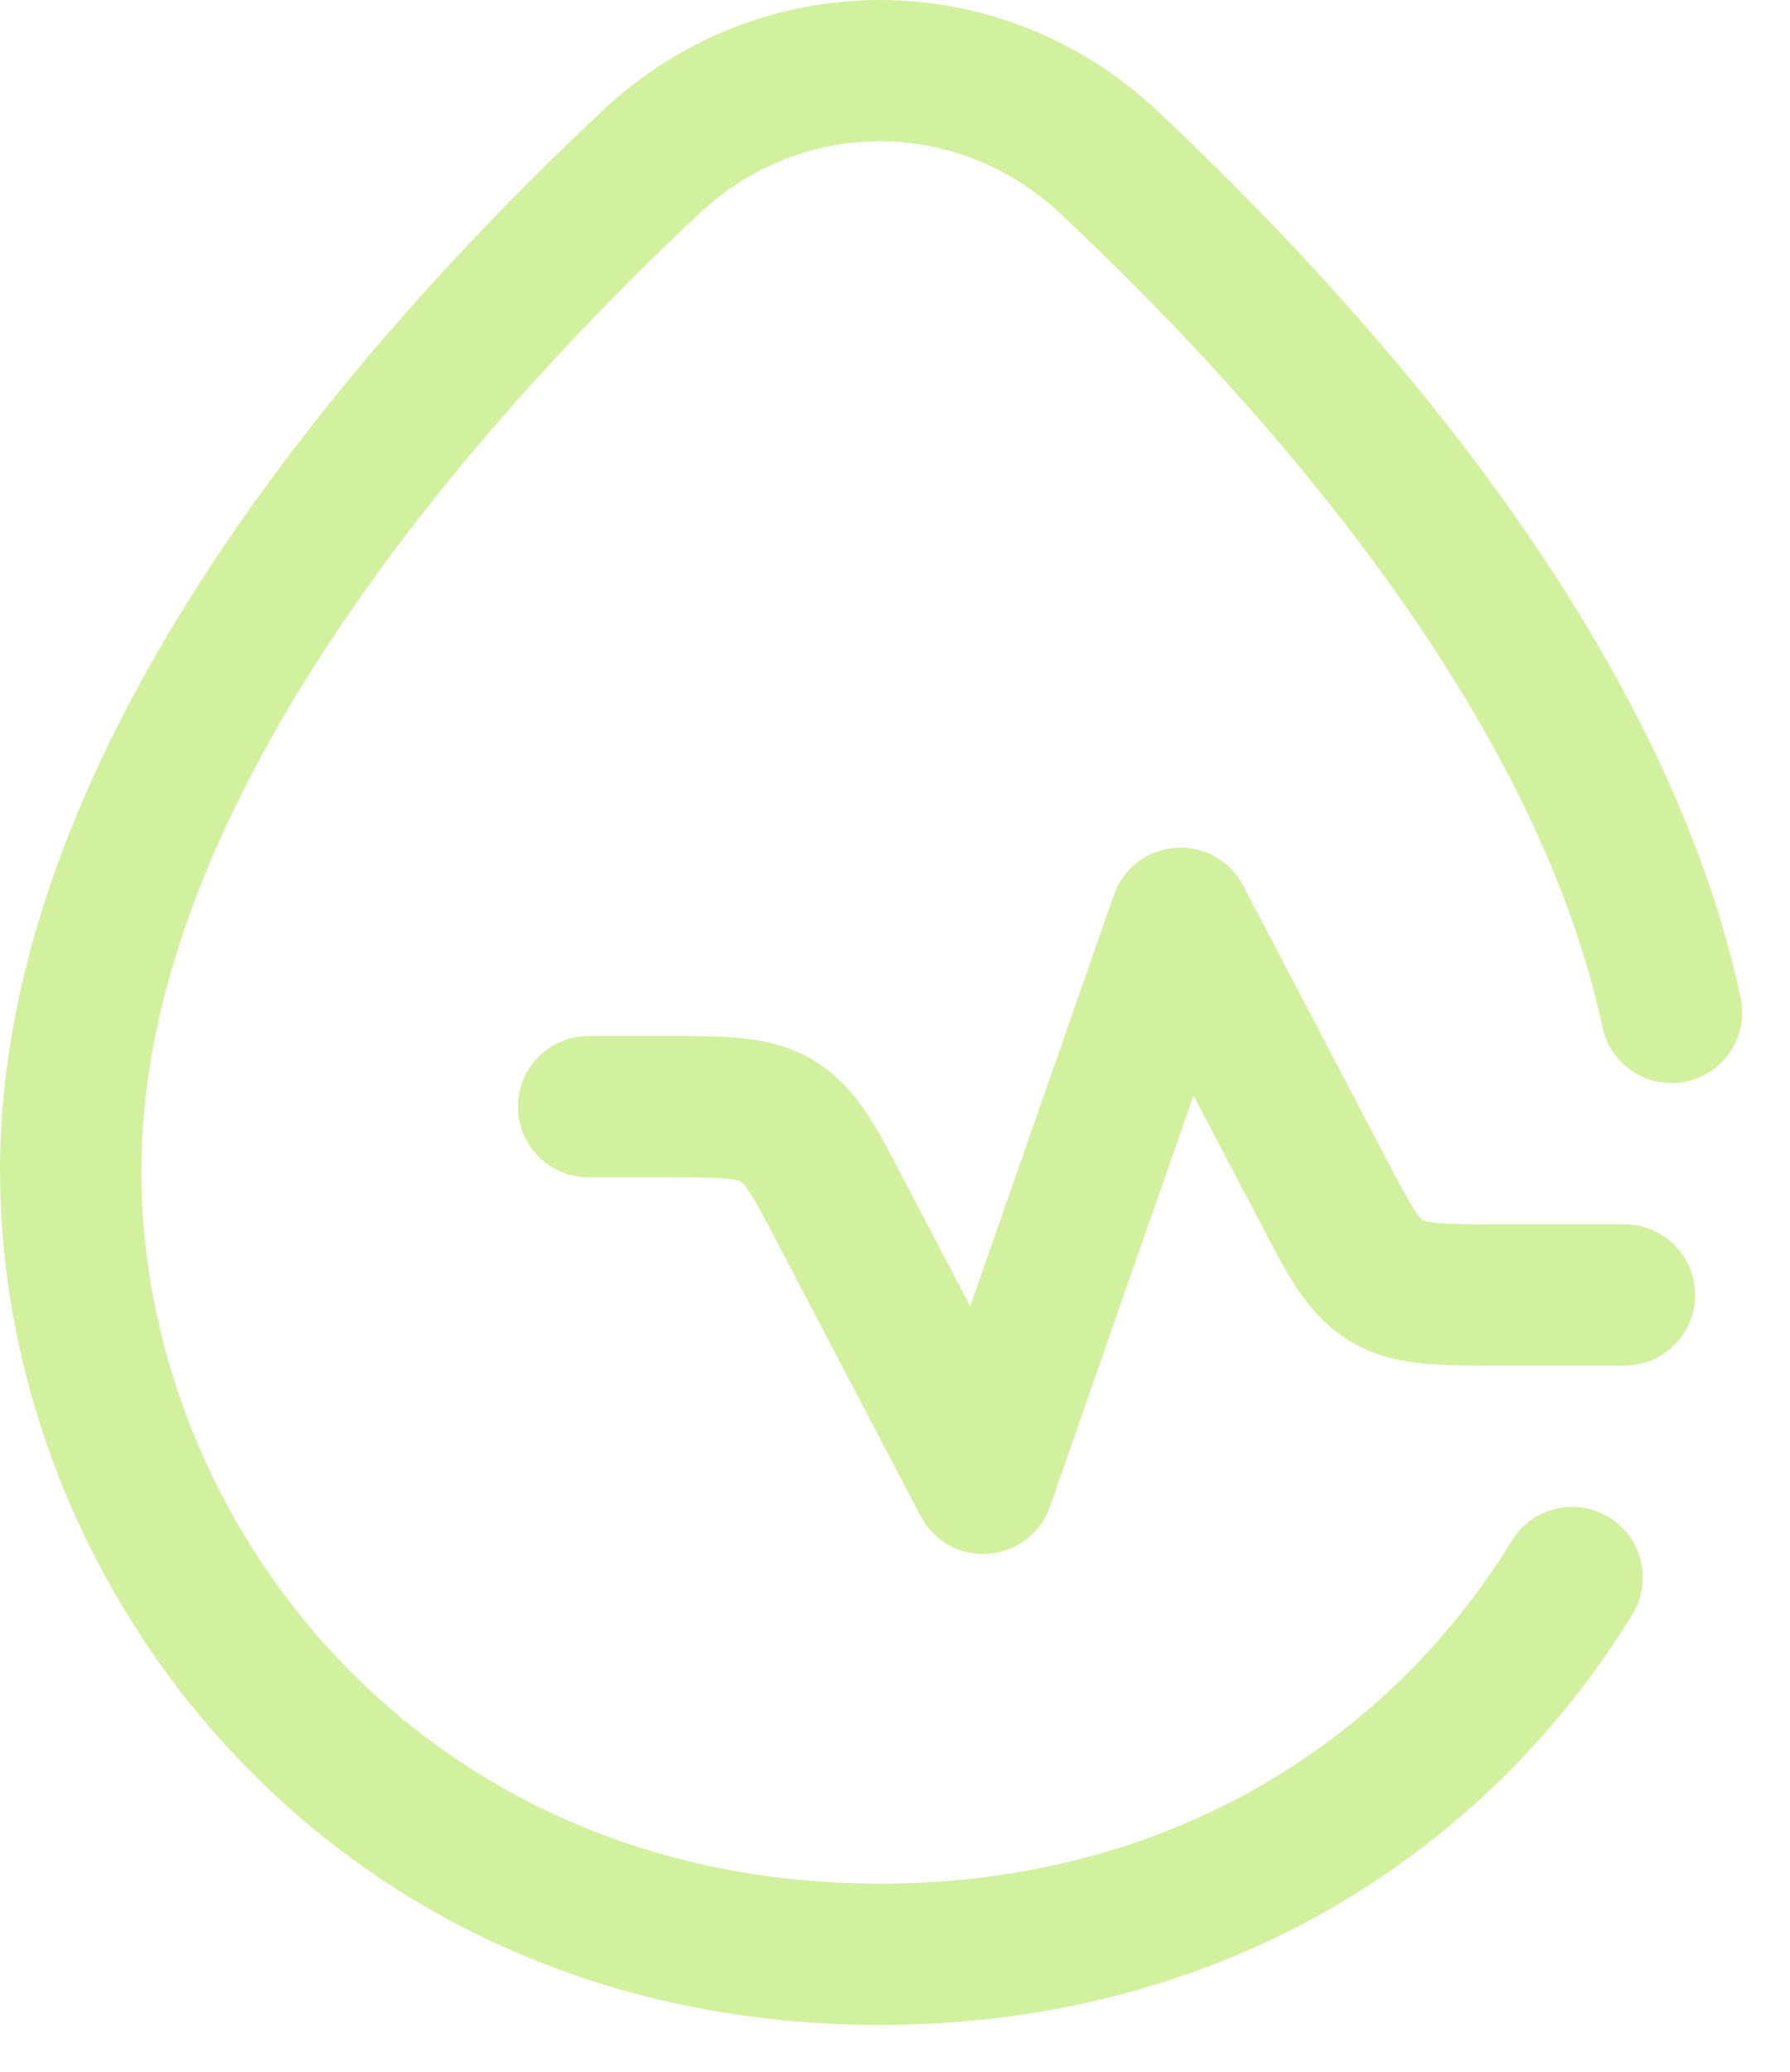
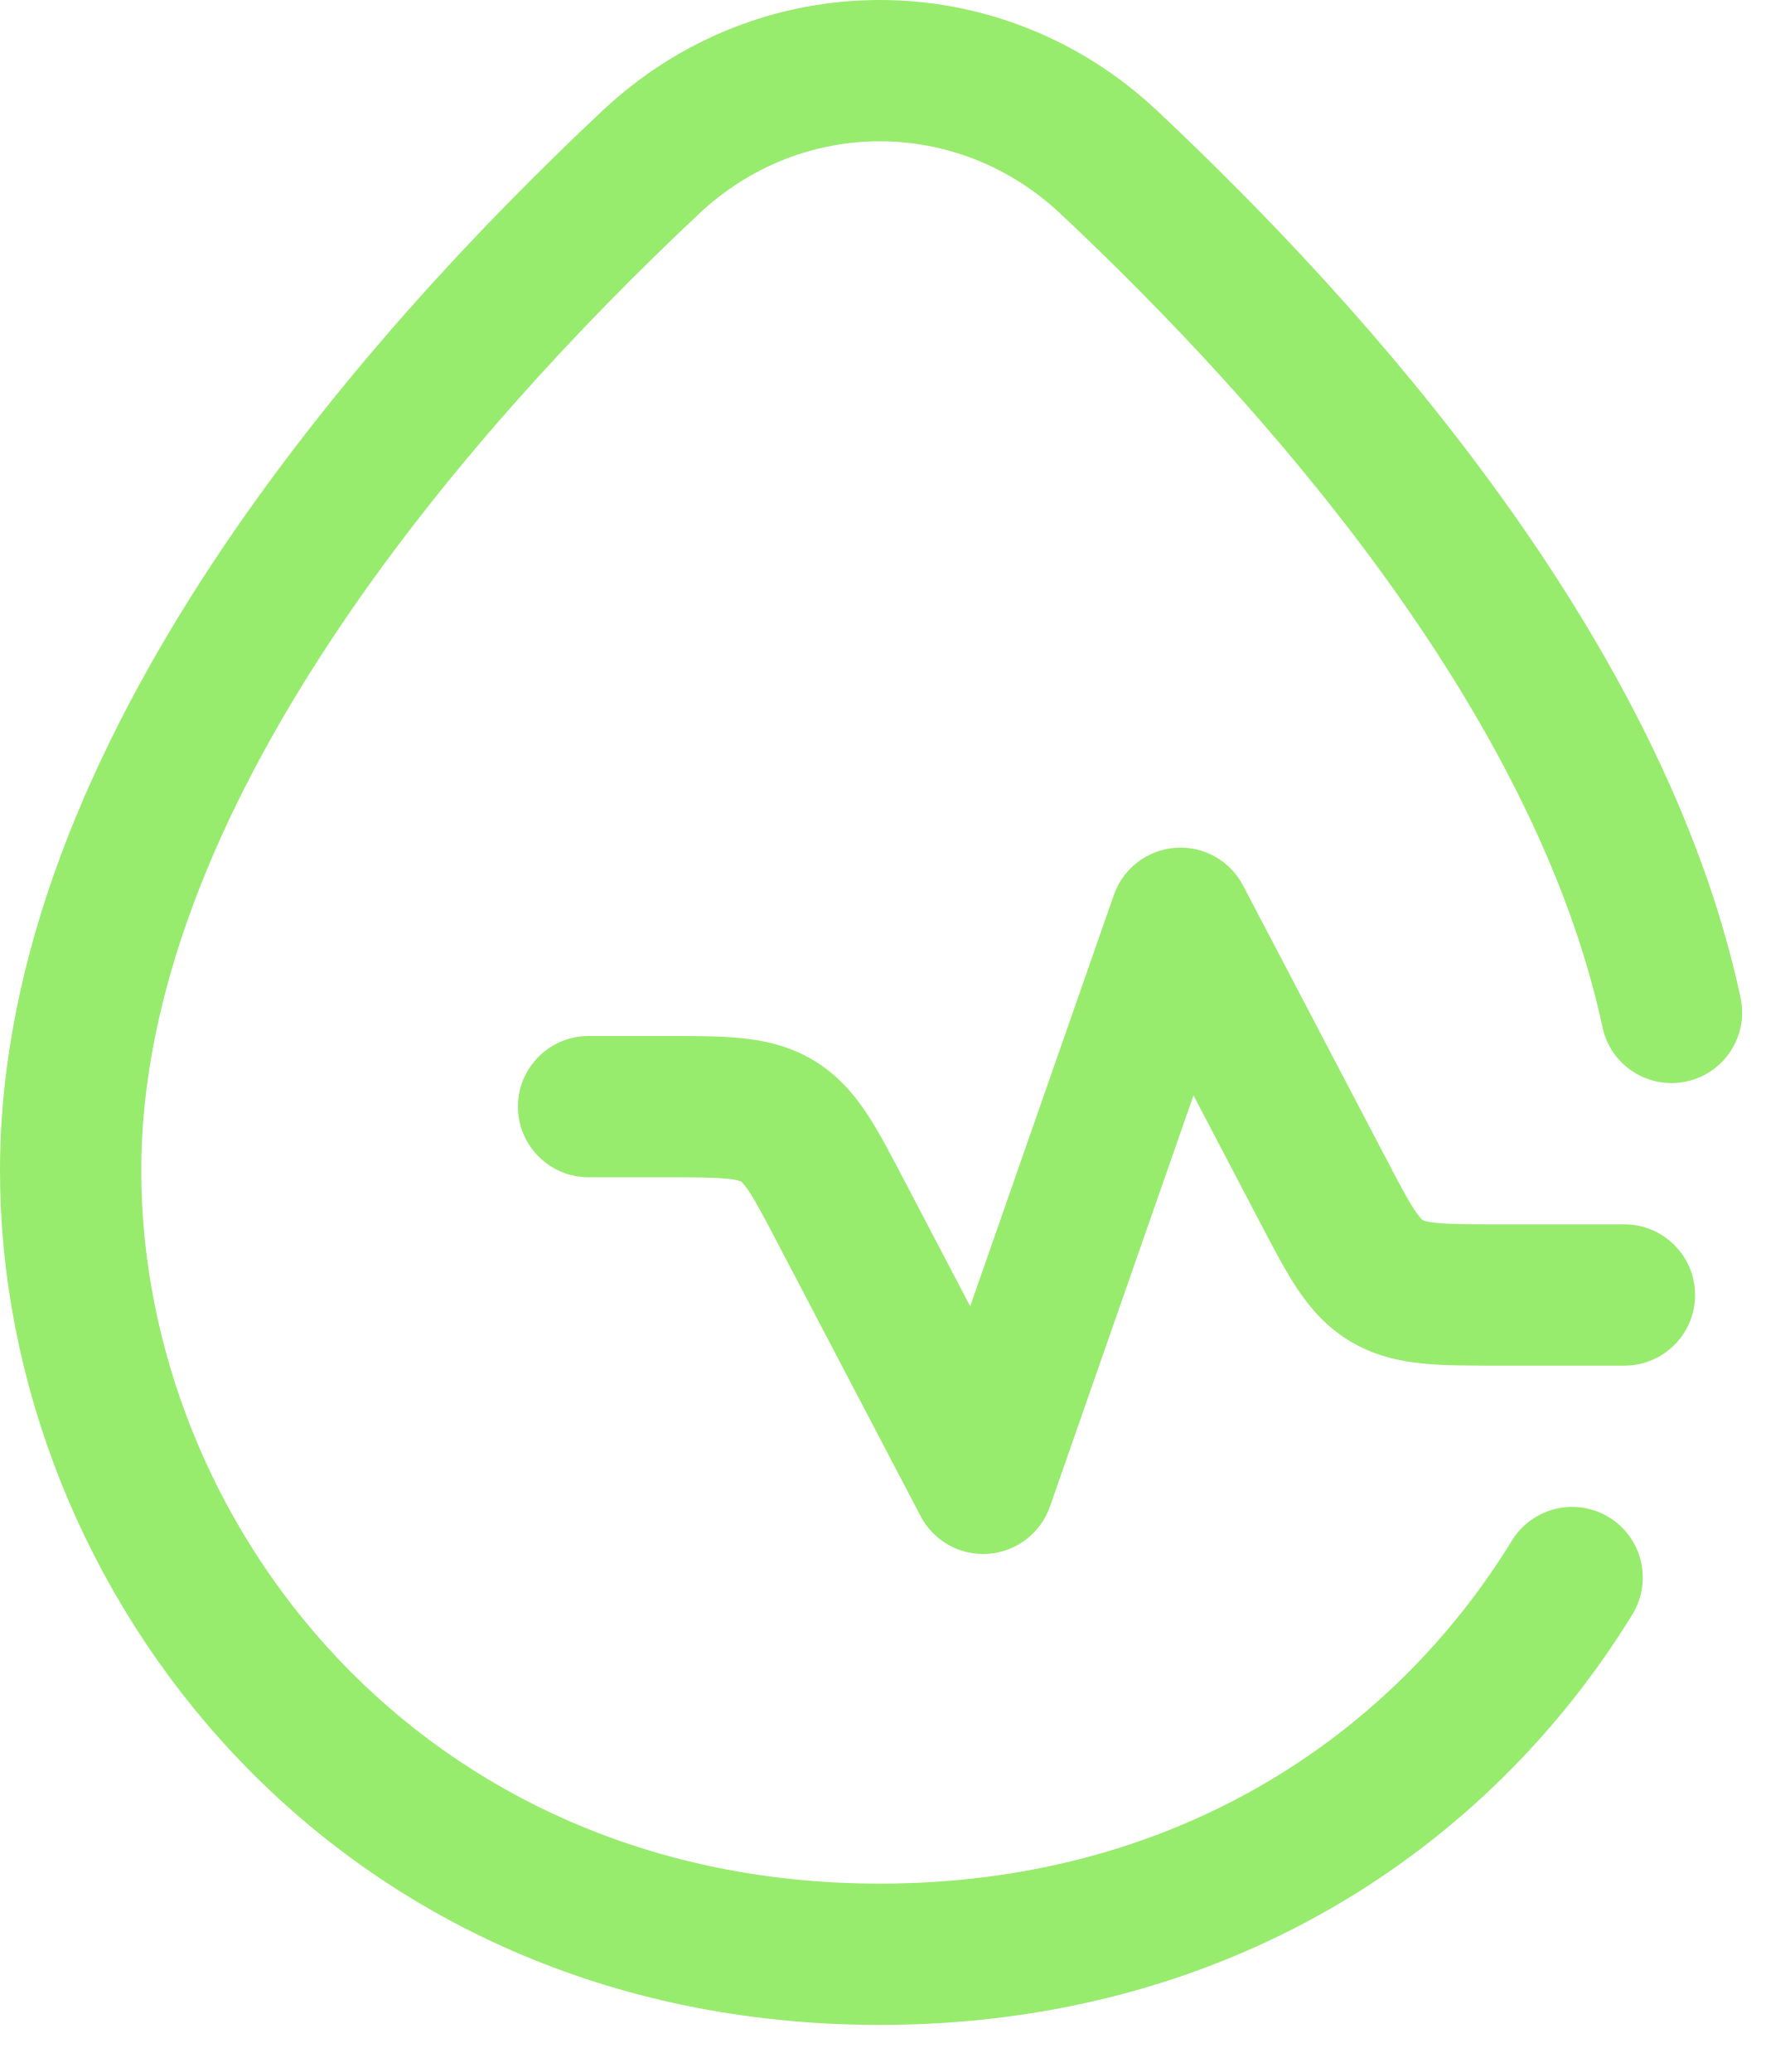
<svg xmlns="http://www.w3.org/2000/svg" width="19" height="22" viewBox="0 0 19 22" fill="none">
-   <path d="M6.25 11C5.836 11 5.5 11.336 5.5 11.75C5.5 12.164 5.836 12.5 6.25 12.5V11.75V11ZM8.248 11.899L8.63 11.253L8.63 11.253L8.248 11.899ZM8.924 12.856L8.26 13.204L8.26 13.204L8.924 12.856ZM10.441 15.75L9.776 16.098C9.915 16.363 10.197 16.52 10.495 16.498C10.793 16.476 11.05 16.279 11.149 15.997L10.441 15.75ZM12.536 9.75L13.2 9.402C13.061 9.137 12.779 8.98 12.481 9.002C12.183 9.024 11.926 9.221 11.828 9.503L12.536 9.75ZM14.052 12.644L13.387 12.992L13.387 12.992L14.052 12.644ZM14.728 13.601L14.347 14.247L14.347 14.247L14.728 13.601ZM17.25 14.5C17.664 14.5 18 14.164 18 13.75C18 13.336 17.664 13 17.25 13V13.75V14.5ZM17.017 10.907C17.103 11.312 17.502 11.57 17.907 11.483C18.312 11.397 18.57 10.998 18.483 10.593L17.75 10.75L17.017 10.907ZM11.774 1.722L12.288 1.176L12.288 1.176L11.774 1.722ZM6.91 1.722L6.397 1.176L6.397 1.176L6.91 1.722ZM17.334 17.142C17.55 16.789 17.44 16.327 17.087 16.111C16.734 15.894 16.272 16.005 16.055 16.358L16.694 16.75L17.334 17.142ZM6.25 11.75V12.5H7.05V11.75V11H6.25V11.75ZM7.05 11.75V12.5C7.38 12.5 7.573 12.501 7.717 12.515C7.783 12.521 7.82 12.529 7.841 12.535C7.859 12.54 7.865 12.544 7.867 12.545L8.248 11.899L8.63 11.253C8.375 11.103 8.115 11.047 7.864 11.022C7.63 10.999 7.351 11 7.05 11V11.75ZM8.248 11.899L7.867 12.545C7.87 12.546 7.874 12.549 7.884 12.559C7.896 12.572 7.918 12.597 7.952 12.648C8.027 12.76 8.112 12.921 8.26 13.204L8.924 12.856L9.589 12.508C9.455 12.252 9.329 12.009 9.2 11.816C9.06 11.606 8.886 11.405 8.63 11.253L8.248 11.899ZM8.924 12.856L8.26 13.204L9.776 16.098L10.441 15.75L11.105 15.402L9.589 12.508L8.924 12.856ZM10.441 15.75L11.149 15.997L13.244 9.997L12.536 9.75L11.828 9.503L9.732 15.503L10.441 15.75ZM12.536 9.75L11.871 10.098L13.387 12.992L14.052 12.644L14.716 12.296L13.2 9.402L12.536 9.75ZM14.052 12.644L13.387 12.992C13.521 13.248 13.647 13.491 13.776 13.684C13.916 13.894 14.09 14.095 14.347 14.247L14.728 13.601L15.109 12.955C15.107 12.954 15.102 12.951 15.092 12.941C15.08 12.928 15.058 12.903 15.024 12.852C14.949 12.739 14.864 12.579 14.716 12.296L14.052 12.644ZM14.728 13.601L14.347 14.247C14.601 14.397 14.862 14.453 15.112 14.478C15.346 14.501 15.626 14.5 15.926 14.5V13.75V13C15.596 13 15.403 12.999 15.259 12.985C15.194 12.979 15.156 12.971 15.135 12.965C15.117 12.96 15.111 12.956 15.109 12.955L14.728 13.601ZM15.926 13.75V14.5H17.25V13.75V13H15.926V13.75ZM17.75 10.75L18.483 10.593C17.663 6.765 14.497 3.251 12.288 1.176L11.774 1.722L11.261 2.269C13.451 4.326 16.301 7.566 17.017 10.907L17.75 10.75ZM11.774 1.722L12.288 1.176C10.619 -0.392 8.065 -0.392 6.397 1.176L6.91 1.722L7.424 2.269C8.515 1.244 10.169 1.244 11.261 2.269L11.774 1.722ZM6.91 1.722L6.397 1.176C5.103 2.391 3.518 4.066 2.251 5.988C0.99 7.902 0 10.127 0 12.428H0.75H1.5C1.5 10.544 2.319 8.611 3.504 6.814C4.682 5.026 6.177 3.44 7.424 2.269L6.91 1.722ZM0.75 12.428H0C0 16.904 3.55 21.5 9.342 21.5V20.75V20C4.458 20 1.5 16.157 1.5 12.428H0.75ZM9.342 20.75V21.5C13.01 21.5 15.796 19.648 17.334 17.142L16.694 16.75L16.055 16.358C14.775 18.443 12.46 20 9.342 20V20.75Z" fill="#D2F19E" />
+   <path d="M6.25 11C5.836 11 5.5 11.336 5.5 11.75C5.5 12.164 5.836 12.5 6.25 12.5V11.75V11ZM8.248 11.899L8.63 11.253L8.63 11.253L8.248 11.899ZM8.924 12.856L8.26 13.204L8.26 13.204L8.924 12.856ZM10.441 15.75L9.776 16.098C9.915 16.363 10.197 16.52 10.495 16.498C10.793 16.476 11.05 16.279 11.149 15.997L10.441 15.75ZM12.536 9.75L13.2 9.402C13.061 9.137 12.779 8.98 12.481 9.002C12.183 9.024 11.926 9.221 11.828 9.503L12.536 9.75ZM14.052 12.644L13.387 12.992L13.387 12.992L14.052 12.644ZM14.728 13.601L14.347 14.247L14.347 14.247L14.728 13.601ZM17.25 14.5C17.664 14.5 18 14.164 18 13.75C18 13.336 17.664 13 17.25 13V13.75V14.5ZM17.017 10.907C17.103 11.312 17.502 11.57 17.907 11.483C18.312 11.397 18.57 10.998 18.483 10.593L17.75 10.75L17.017 10.907ZM11.774 1.722L12.288 1.176L12.288 1.176L11.774 1.722ZM6.91 1.722L6.397 1.176L6.397 1.176L6.91 1.722ZM17.334 17.142C17.55 16.789 17.44 16.327 17.087 16.111C16.734 15.894 16.272 16.005 16.055 16.358L16.694 16.75L17.334 17.142ZM6.25 11.75V12.5H7.05V11.75V11H6.25V11.75ZM7.05 11.75V12.5C7.38 12.5 7.573 12.501 7.717 12.515C7.783 12.521 7.82 12.529 7.841 12.535C7.859 12.54 7.865 12.544 7.867 12.545L8.248 11.899L8.63 11.253C8.375 11.103 8.115 11.047 7.864 11.022C7.63 10.999 7.351 11 7.05 11V11.75ZM8.248 11.899L7.867 12.545C7.87 12.546 7.874 12.549 7.884 12.559C7.896 12.572 7.918 12.597 7.952 12.648C8.027 12.76 8.112 12.921 8.26 13.204L8.924 12.856L9.589 12.508C9.455 12.252 9.329 12.009 9.2 11.816C9.06 11.606 8.886 11.405 8.63 11.253L8.248 11.899ZM8.924 12.856L8.26 13.204L9.776 16.098L10.441 15.75L11.105 15.402L9.589 12.508L8.924 12.856ZM10.441 15.75L11.149 15.997L13.244 9.997L12.536 9.75L11.828 9.503L9.732 15.503L10.441 15.75ZM12.536 9.75L11.871 10.098L13.387 12.992L14.052 12.644L14.716 12.296L13.2 9.402L12.536 9.75ZM14.052 12.644L13.387 12.992C13.521 13.248 13.647 13.491 13.776 13.684C13.916 13.894 14.09 14.095 14.347 14.247L14.728 13.601L15.109 12.955C15.107 12.954 15.102 12.951 15.092 12.941C15.08 12.928 15.058 12.903 15.024 12.852C14.949 12.739 14.864 12.579 14.716 12.296L14.052 12.644ZM14.728 13.601L14.347 14.247C14.601 14.397 14.862 14.453 15.112 14.478C15.346 14.501 15.626 14.5 15.926 14.5V13.75V13C15.596 13 15.403 12.999 15.259 12.985C15.194 12.979 15.156 12.971 15.135 12.965C15.117 12.96 15.111 12.956 15.109 12.955L14.728 13.601ZM15.926 13.75V14.5H17.25V13.75V13H15.926V13.75ZM17.75 10.75L18.483 10.593C17.663 6.765 14.497 3.251 12.288 1.176L11.774 1.722L11.261 2.269C13.451 4.326 16.301 7.566 17.017 10.907L17.75 10.75ZM11.774 1.722L12.288 1.176C10.619 -0.392 8.065 -0.392 6.397 1.176L6.91 1.722L7.424 2.269C8.515 1.244 10.169 1.244 11.261 2.269L11.774 1.722ZM6.91 1.722L6.397 1.176C5.103 2.391 3.518 4.066 2.251 5.988C0.99 7.902 0 10.127 0 12.428H0.75H1.5C1.5 10.544 2.319 8.611 3.504 6.814C4.682 5.026 6.177 3.44 7.424 2.269L6.91 1.722ZM0.75 12.428H0C0 16.904 3.55 21.5 9.342 21.5V20.75V20C4.458 20 1.5 16.157 1.5 12.428H0.75ZM9.342 20.75V21.5C13.01 21.5 15.796 19.648 17.334 17.142L16.694 16.75L16.055 16.358C14.775 18.443 12.46 20 9.342 20V20.75Z" fill="#98EC6D" />
</svg>
